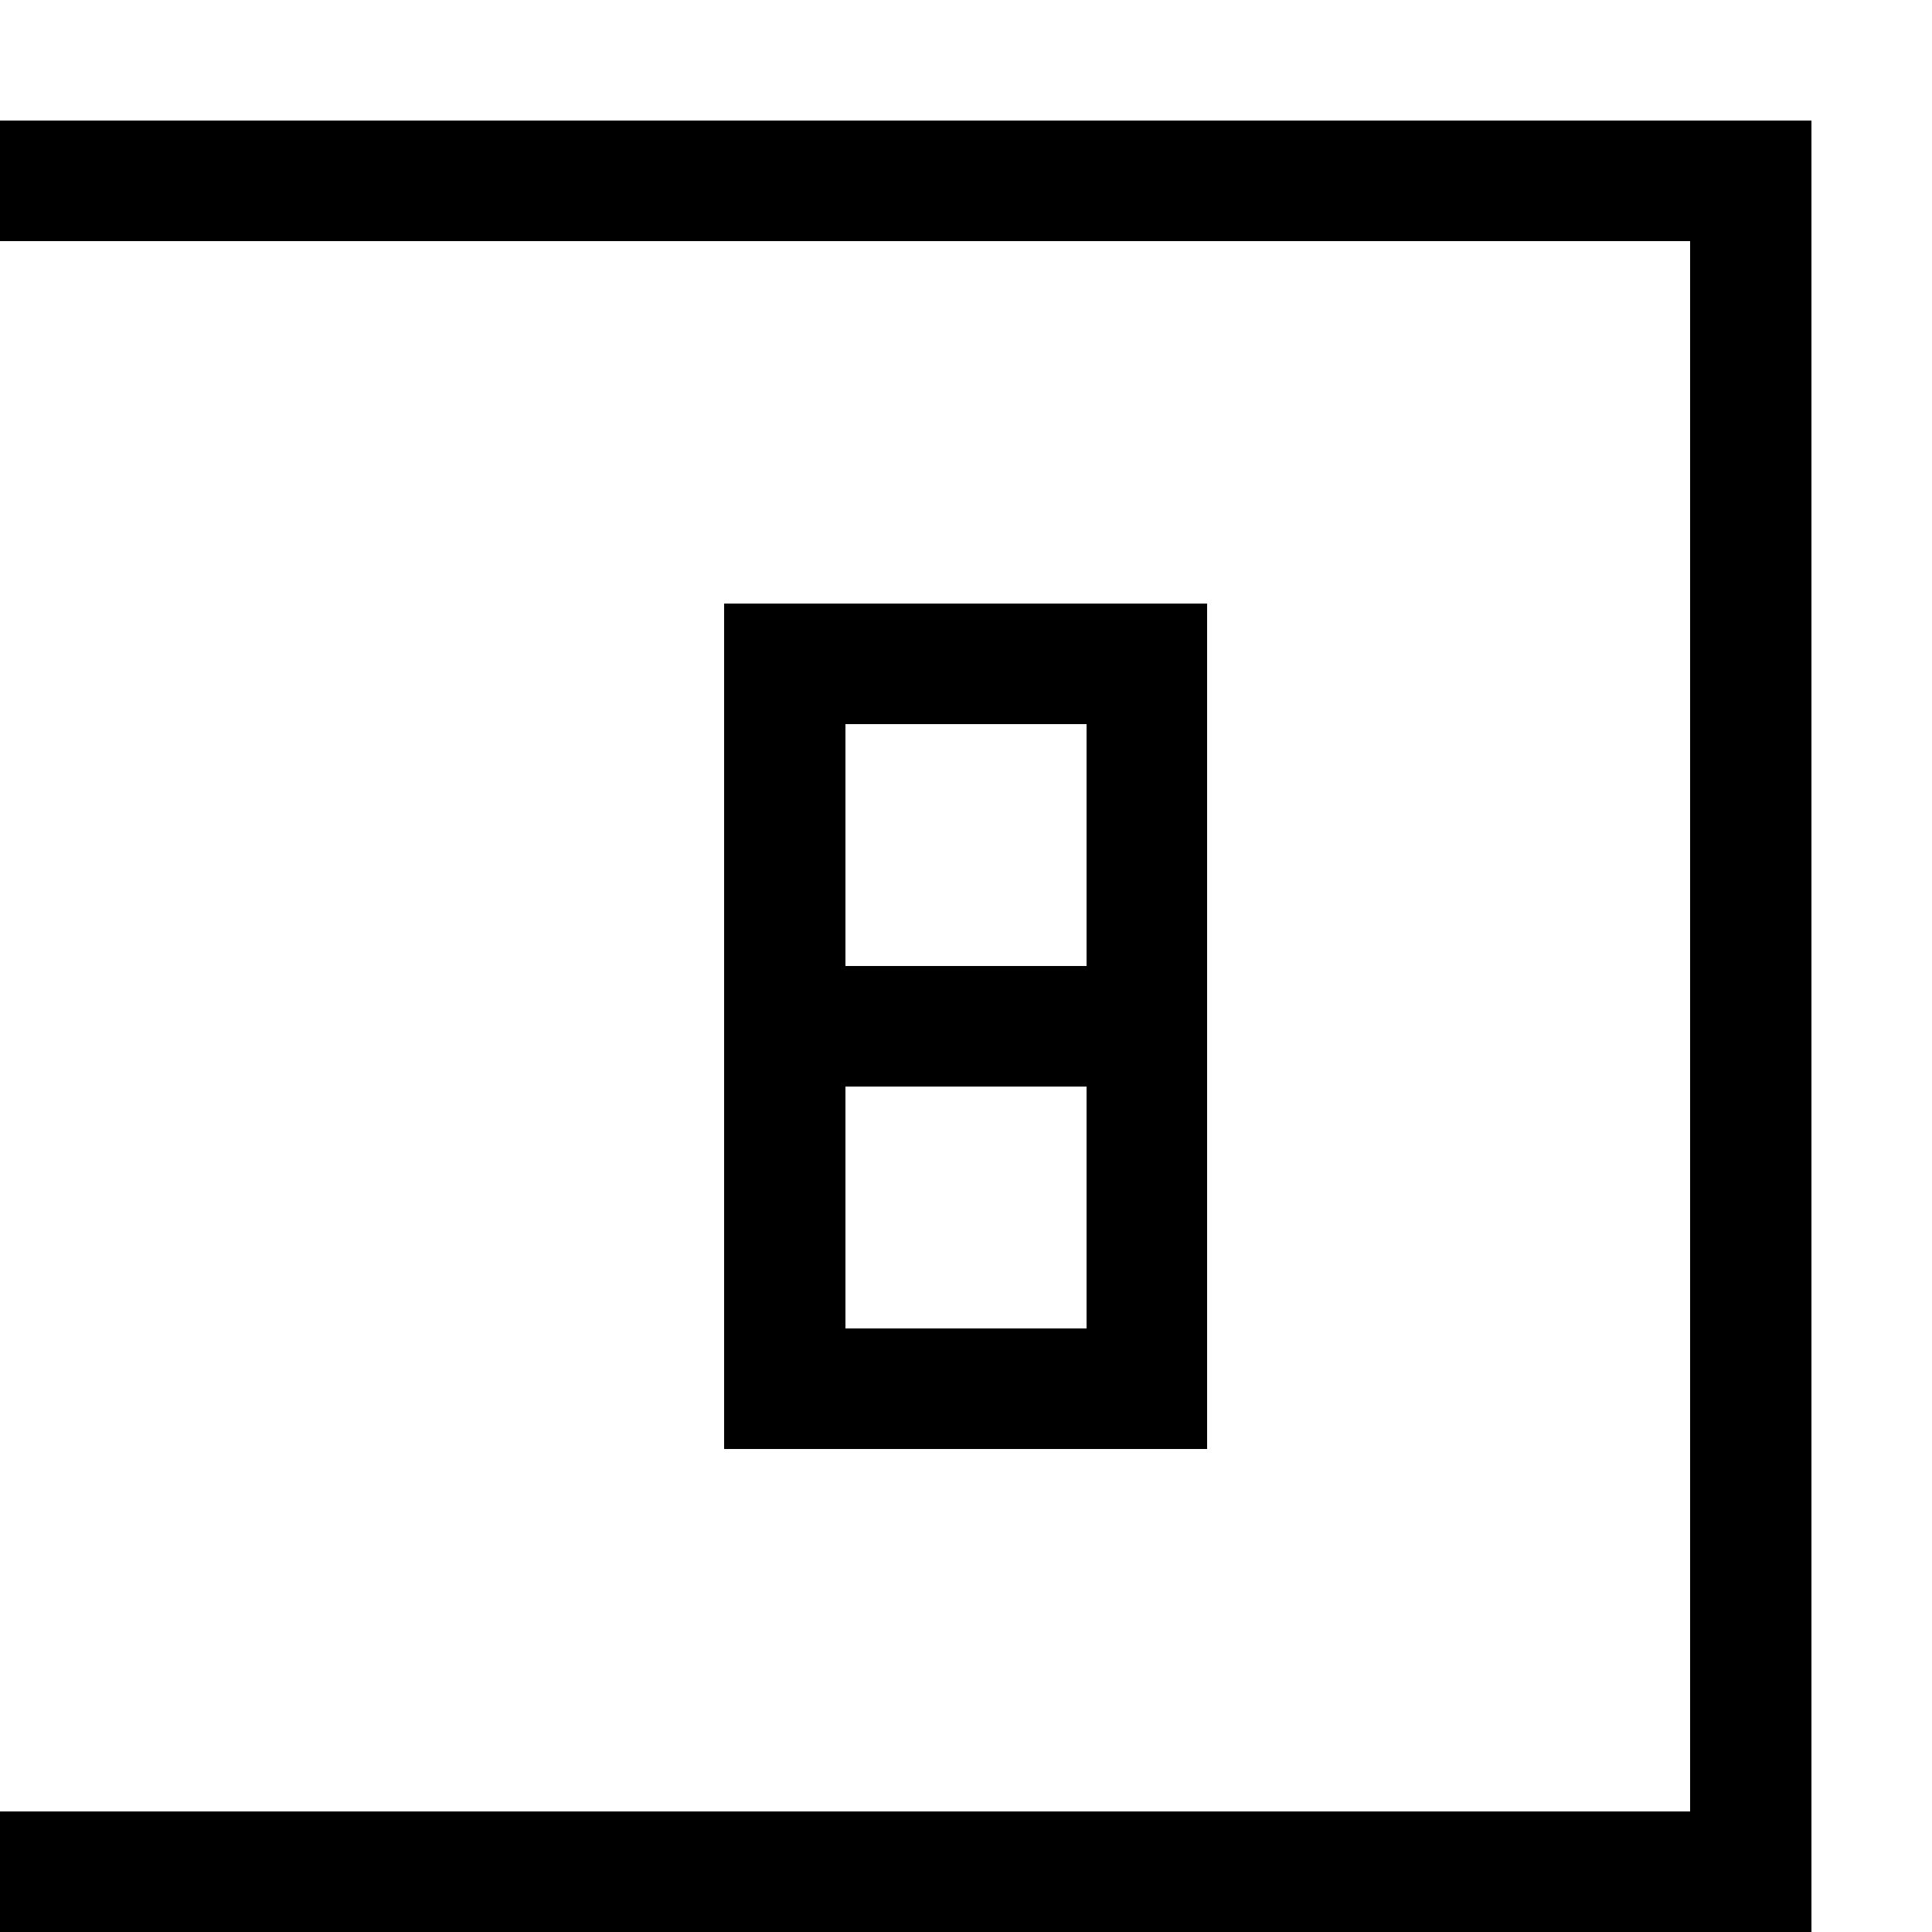
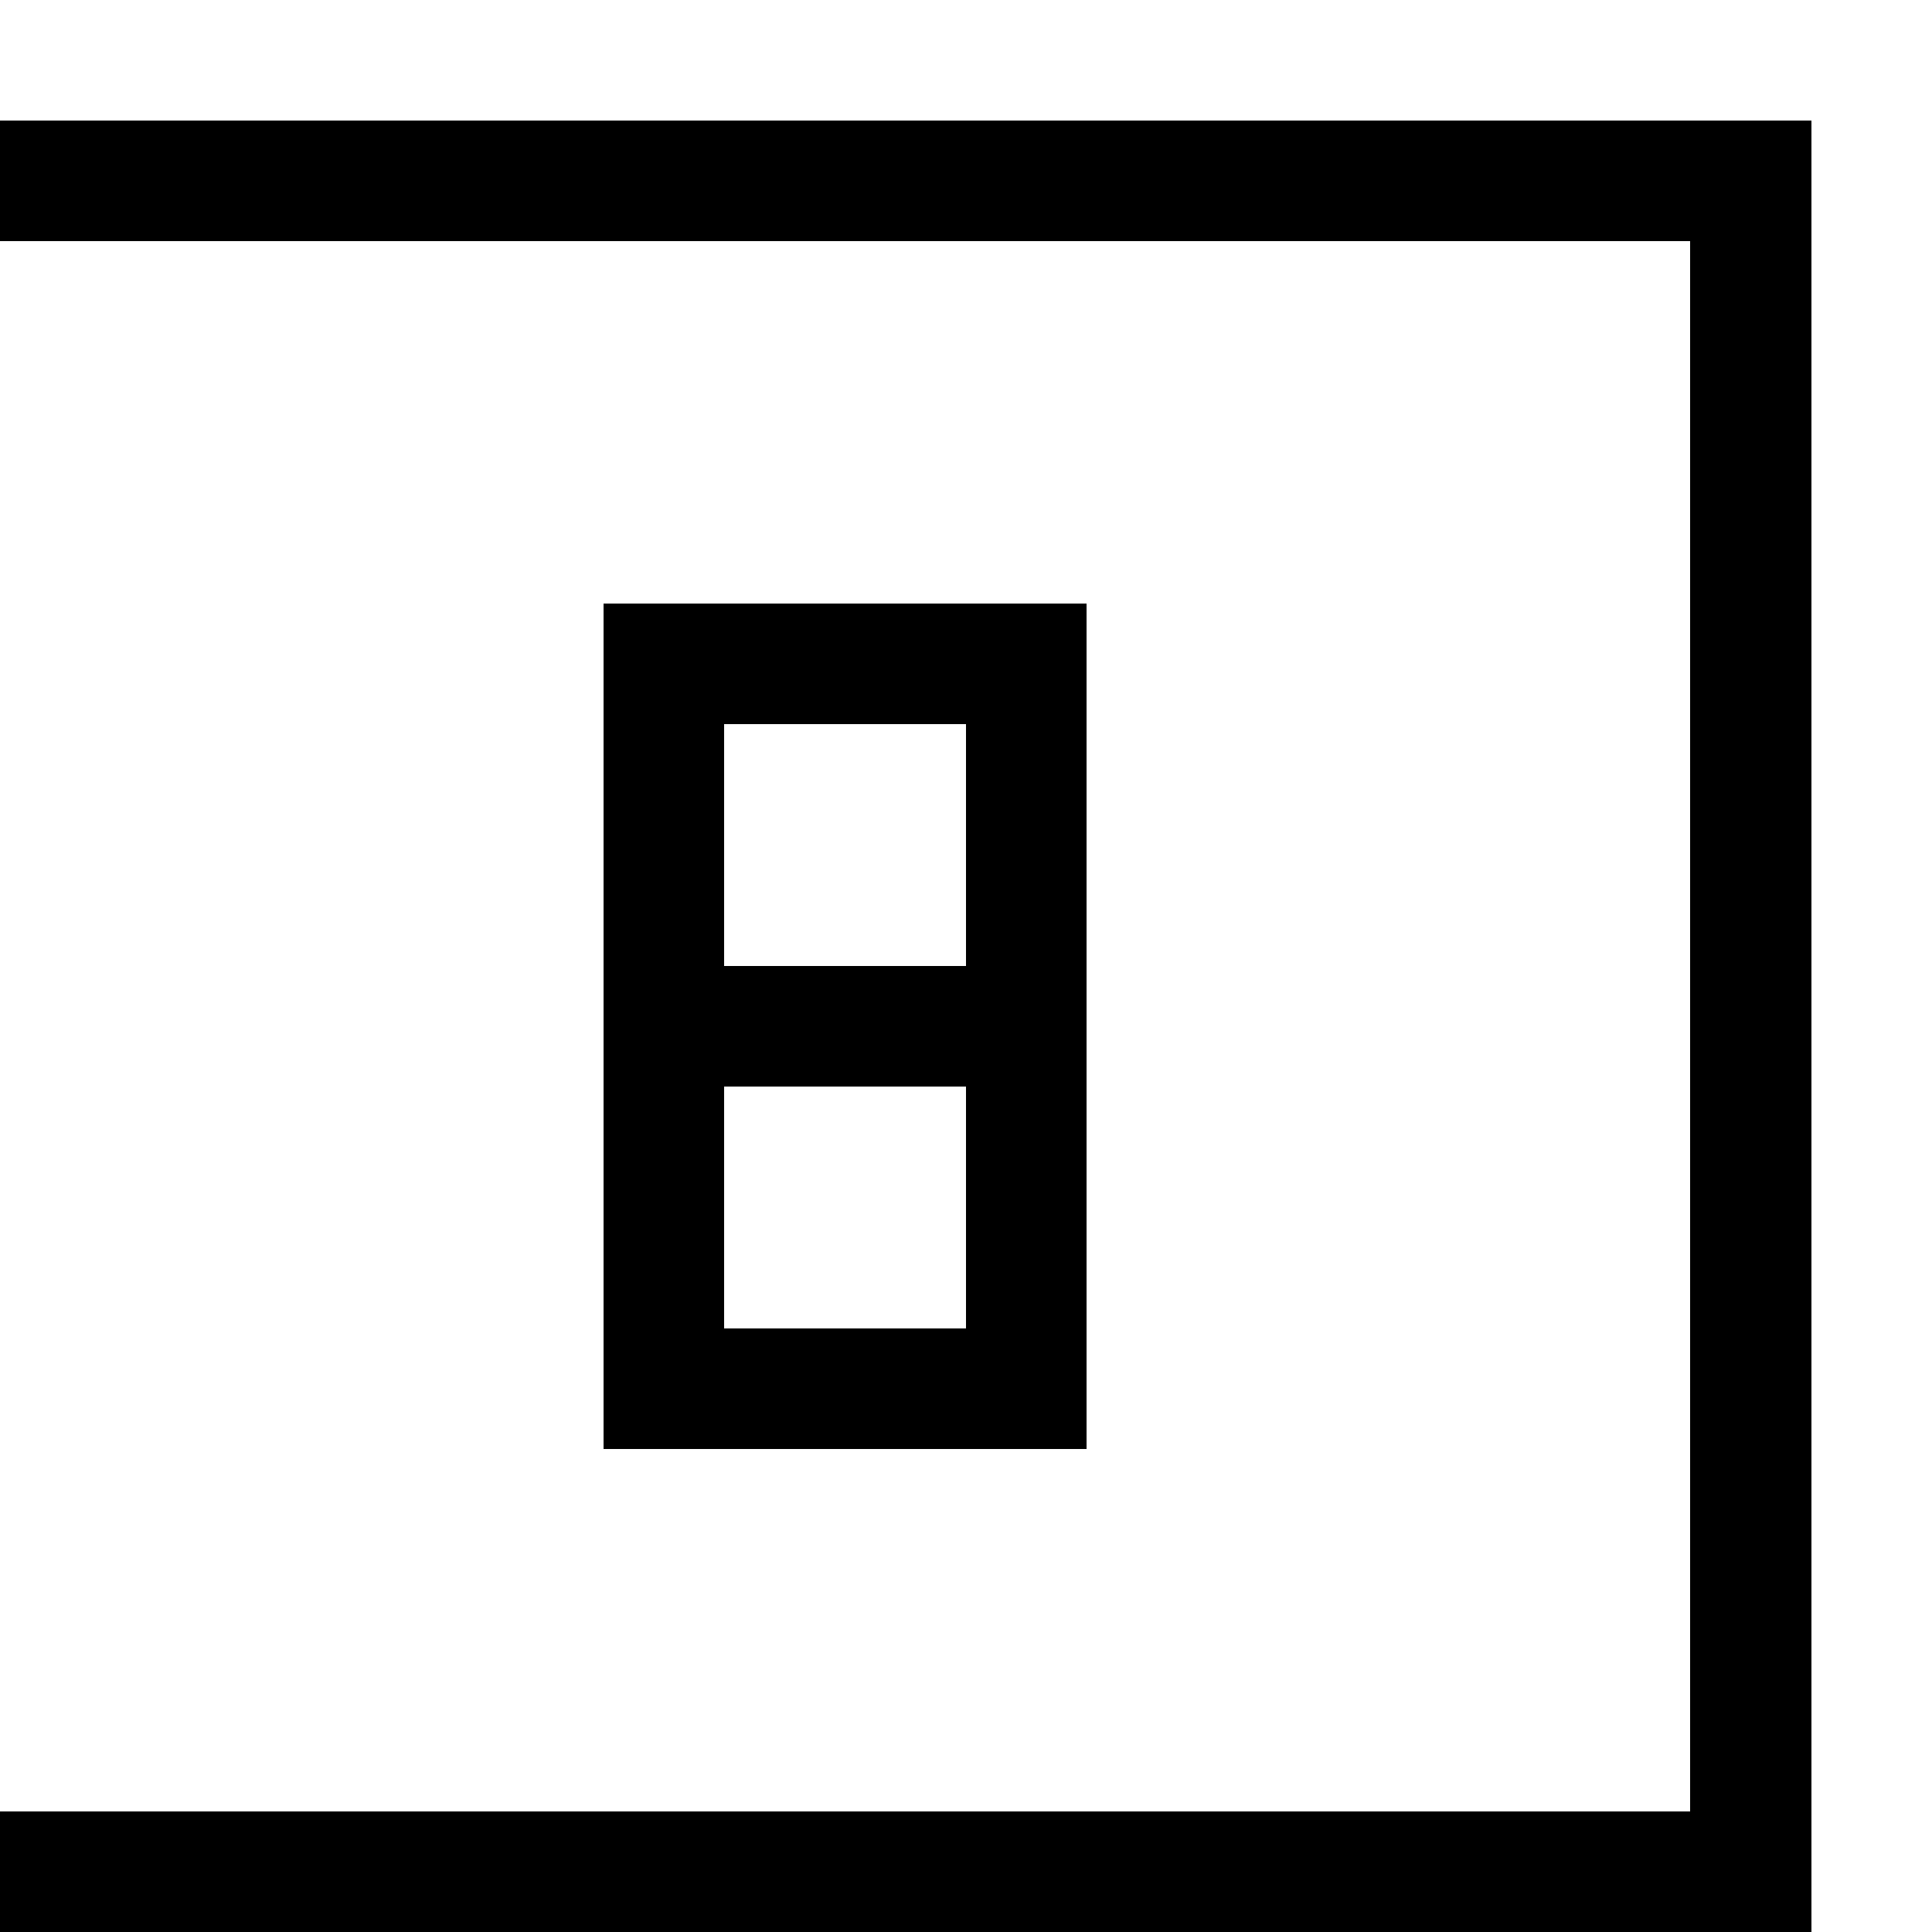
<svg xmlns="http://www.w3.org/2000/svg" viewBox="0 0 16 16" width="16" height="16" shape-rendering="crispEdges" role="img" aria-label="not_exist">
  <rect x="0" y="1" width="15" height="1" fill="currentColor" />
  <rect x="14" y="2" width="1" height="13" fill="currentColor" />
-   <rect x="6" y="5" width="4" height="1" fill="currentColor" />
-   <rect x="6" y="6" width="1" height="2" fill="currentColor" />
-   <rect x="9" y="6" width="1" height="2" fill="currentColor" />
-   <rect x="6" y="8" width="4" height="1" fill="currentColor" />
-   <rect x="6" y="9" width="1" height="2" fill="currentColor" />
-   <rect x="9" y="9" width="1" height="2" fill="currentColor" />
-   <rect x="6" y="11" width="4" height="1" fill="currentColor" />
+   <rect x="5" y="5" width="4" height="1" fill="currentColor" />
+   <rect x="5" y="6" width="1" height="2" fill="currentColor" />
+   <rect x="8" y="6" width="1" height="2" fill="currentColor" />
+   <rect x="5" y="8" width="4" height="1" fill="currentColor" />
+   <rect x="5" y="9" width="1" height="2" fill="currentColor" />
+   <rect x="8" y="9" width="1" height="2" fill="currentColor" />
+   <rect x="5" y="11" width="4" height="1" fill="currentColor" />
  <rect x="0" y="15" width="15" height="1" fill="currentColor" />
</svg>
